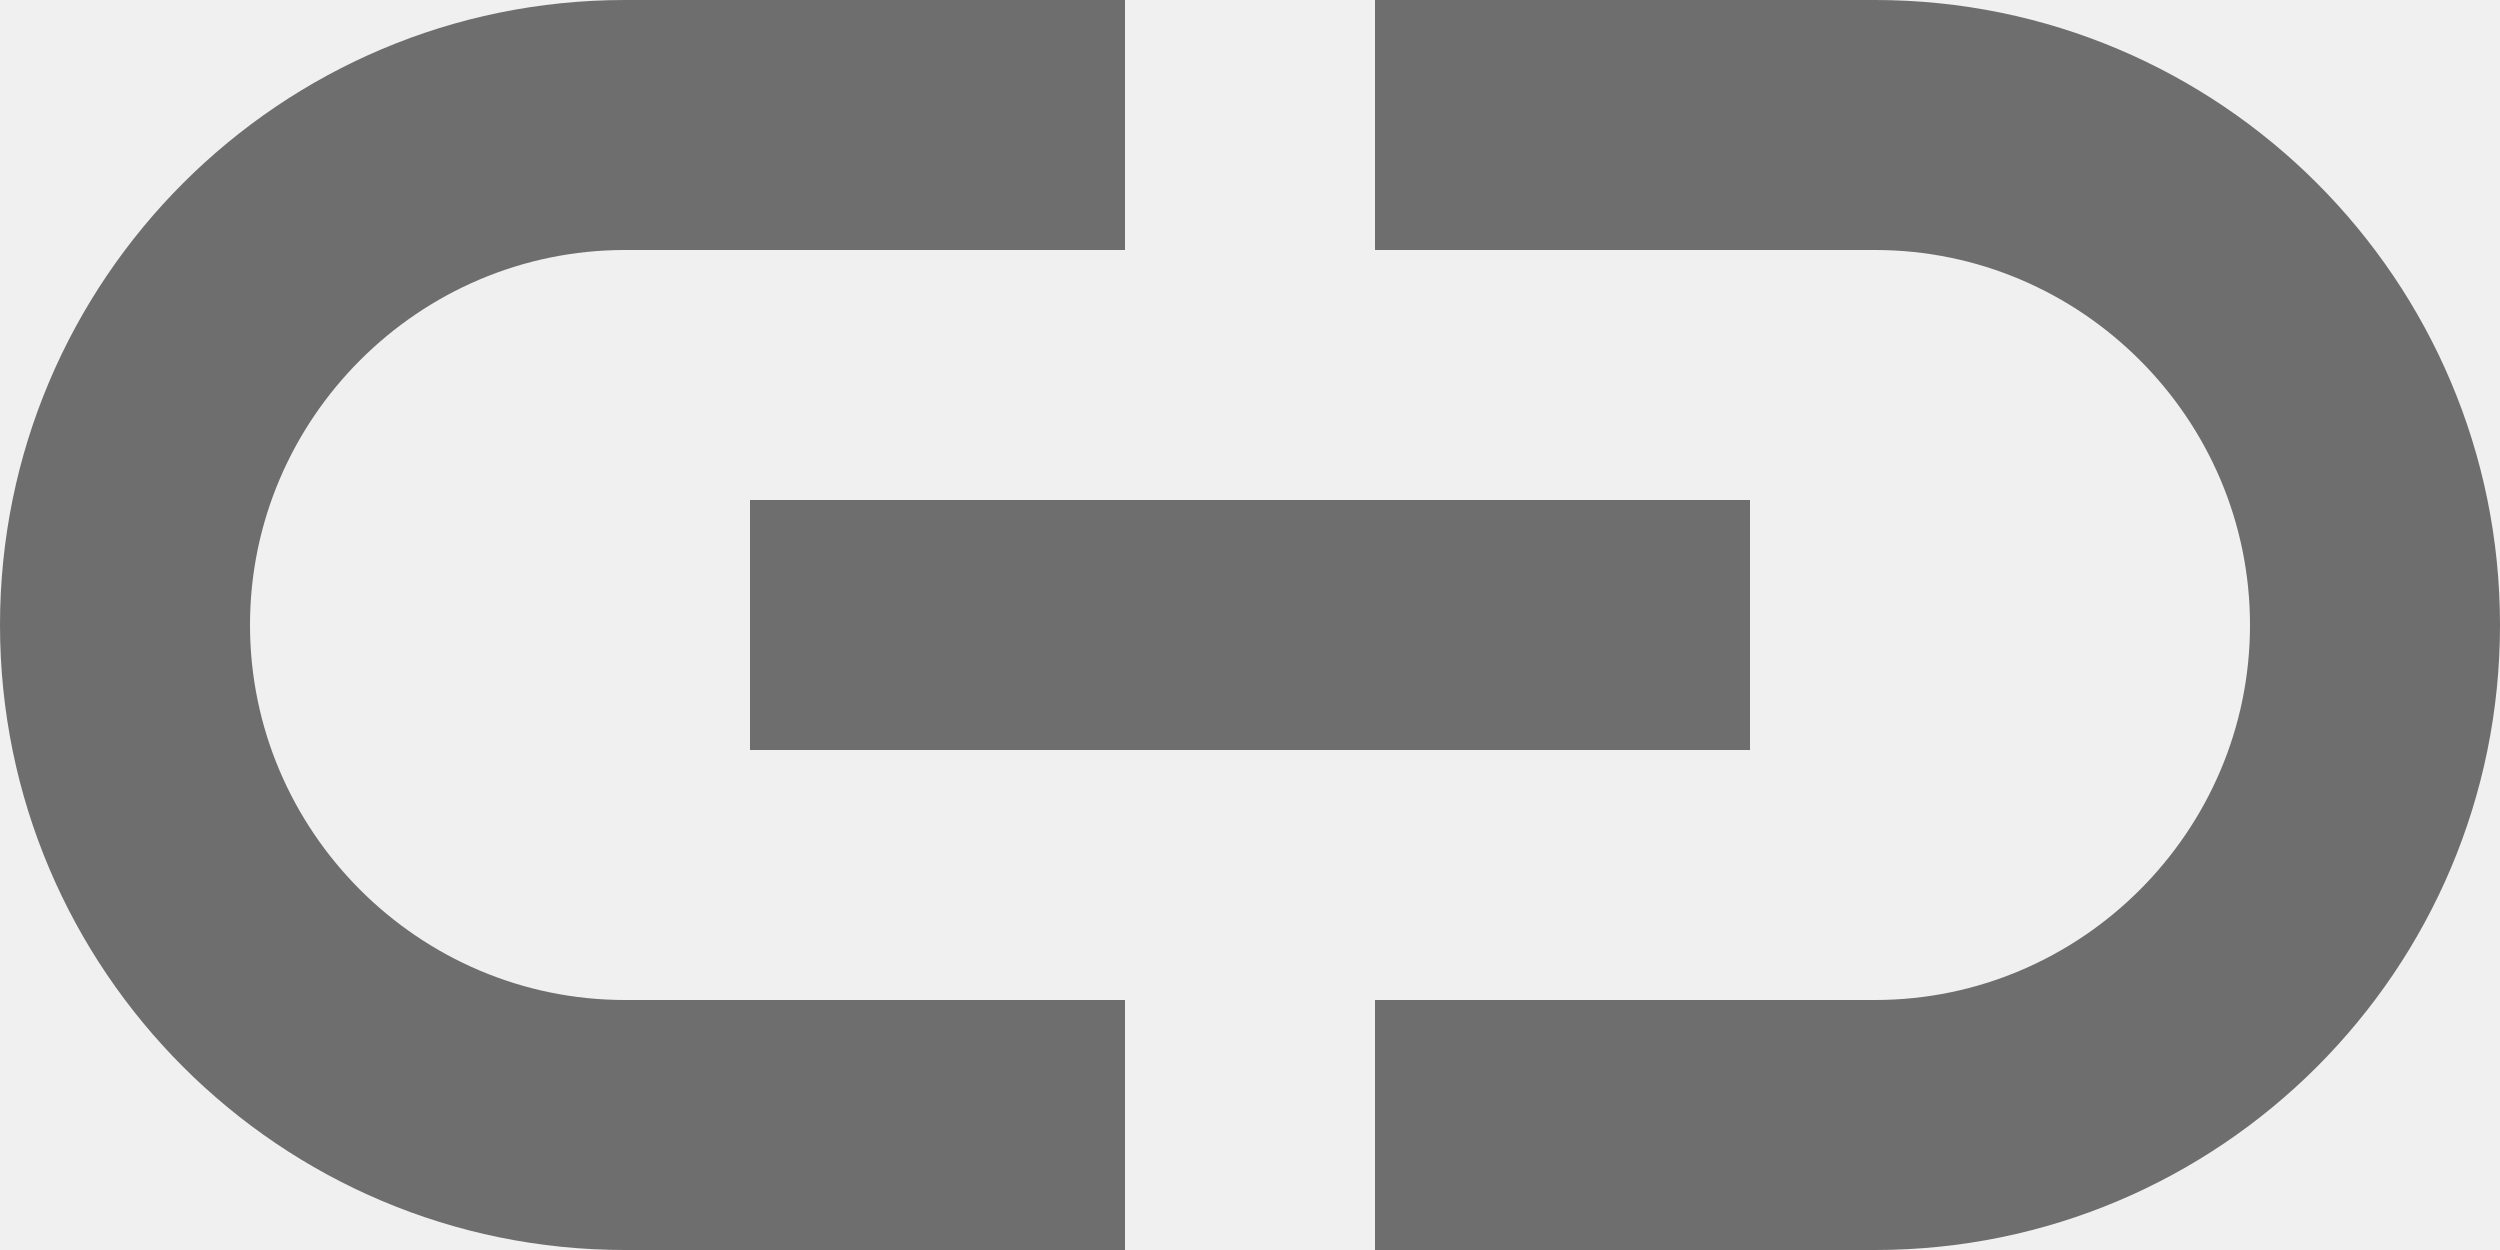
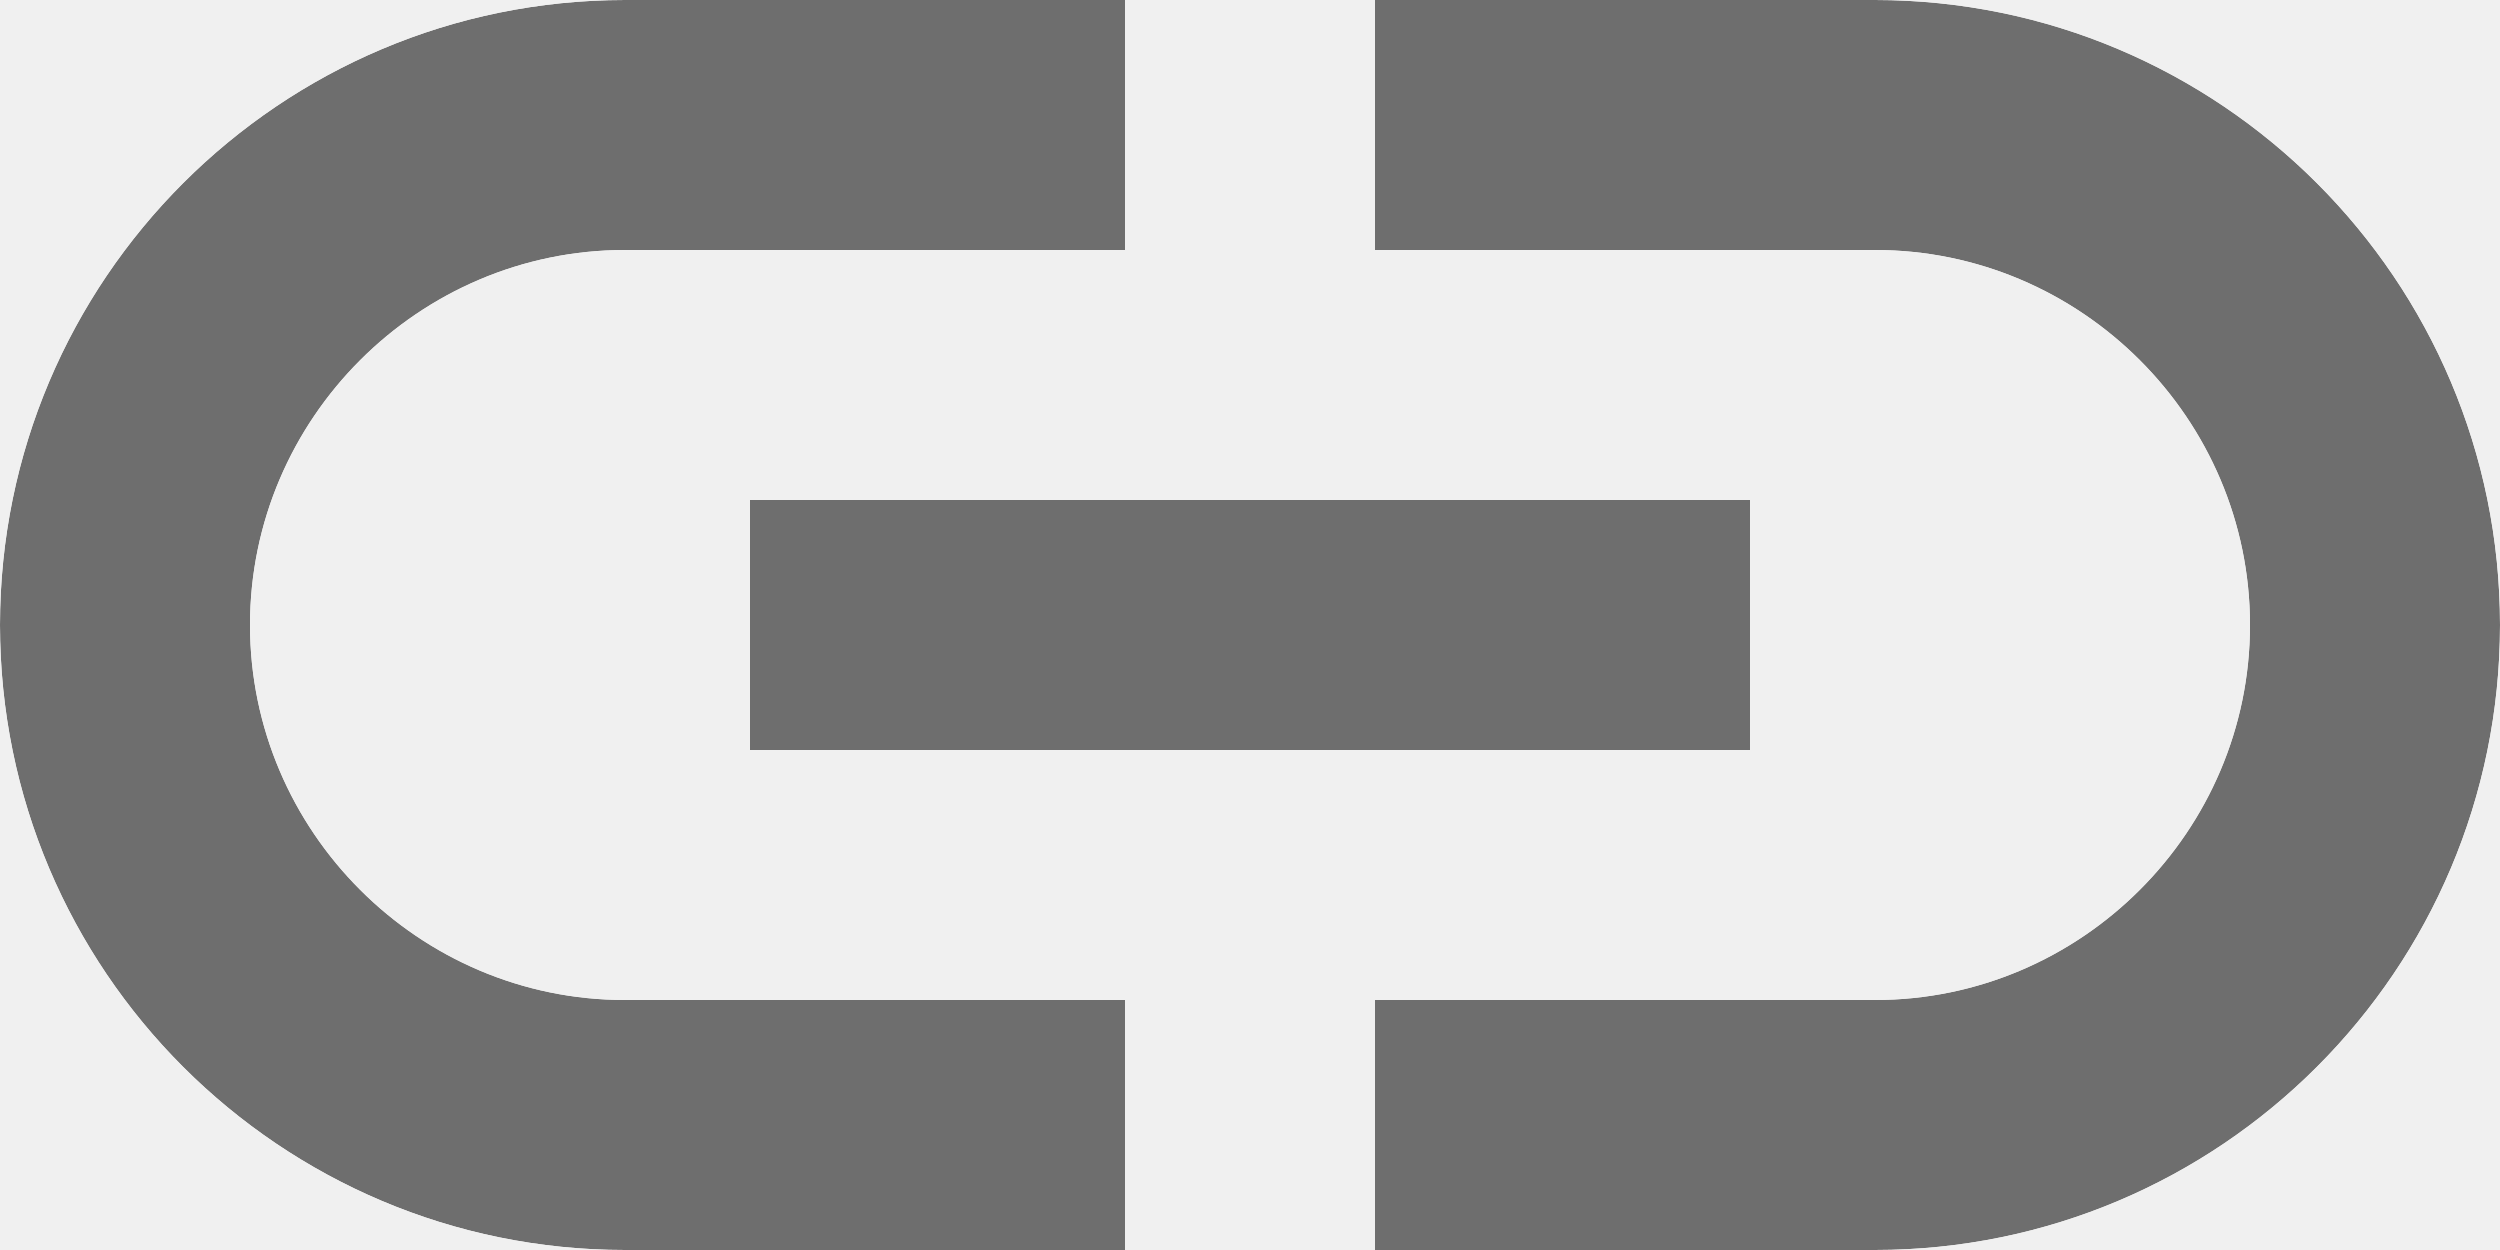
<svg xmlns="http://www.w3.org/2000/svg" xmlns:xlink="http://www.w3.org/1999/xlink" width="20px" height="10px" viewBox="0 0 20 10" version="1.1">
  <defs>
    <path d="M17,7 L13,7 L13,9 L17,9 C18.65,9 20,10.35 20,12 C20,13.65 18.65,15 17,15 L13,15 L13,17 L17,17 C19.76,17 22,14.76 22,12 C22,9.24 19.76,7 17,7 Z M11,15 L7,15 C5.35,15 4,13.65 4,12 C4,10.35 5.35,9 7,9 L11,9 L11,7 L7,7 C4.24,7 2,9.24 2,12 C2,14.76 4.24,17 7,17 L11,17 L11,15 Z M8,11 L16,11 L16,13 L8,13 L8,11 Z" id="path-1" />
  </defs>
  <g id="Blockchain" stroke="none" stroke-width="1" fill="none" fill-rule="evenodd">
    <g id="Blockchain-Witnesses" transform="translate(-281, -550)">
      <g id="List-/-Witnesses" transform="translate(64, 530)">
        <g id="icon/content/link_24px" transform="translate(215, 13)">
          <mask id="mask-2" fill="white">
            <use xlink:href="#path-1" />
          </mask>
          <g fill-rule="nonzero" />
          <g id="↳-Color" mask="url(#mask-2)" fill="#000000" fill-opacity="0.54">
-             <rect id="Rectangle" x="0" y="0" width="24" height="24" />
+             <path d="M17,7 L13,7 L13,9 L17,9 C18.65,9 20,10.35 20,12 C20,13.65 18.65,15 17,15 L13,15 L13,17 L17,17 C19.76,17 22,14.76 22,12 C22,9.24 19.76,7 17,7 Z M11,15 L7,15 C5.35,15 4,13.65 4,12 C4,10.35 5.35,9 7,9 L11,9 L11,7 L7,7 C4.24,7 2,9.24 2,12 C2,14.76 4.24,17 7,17 L11,17 L11,15 Z M8,11 L16,11 L16,13 L8,13 L8,11 Z" id="path-1" />
          </g>
        </g>
      </g>
    </g>
  </g>
</svg>
